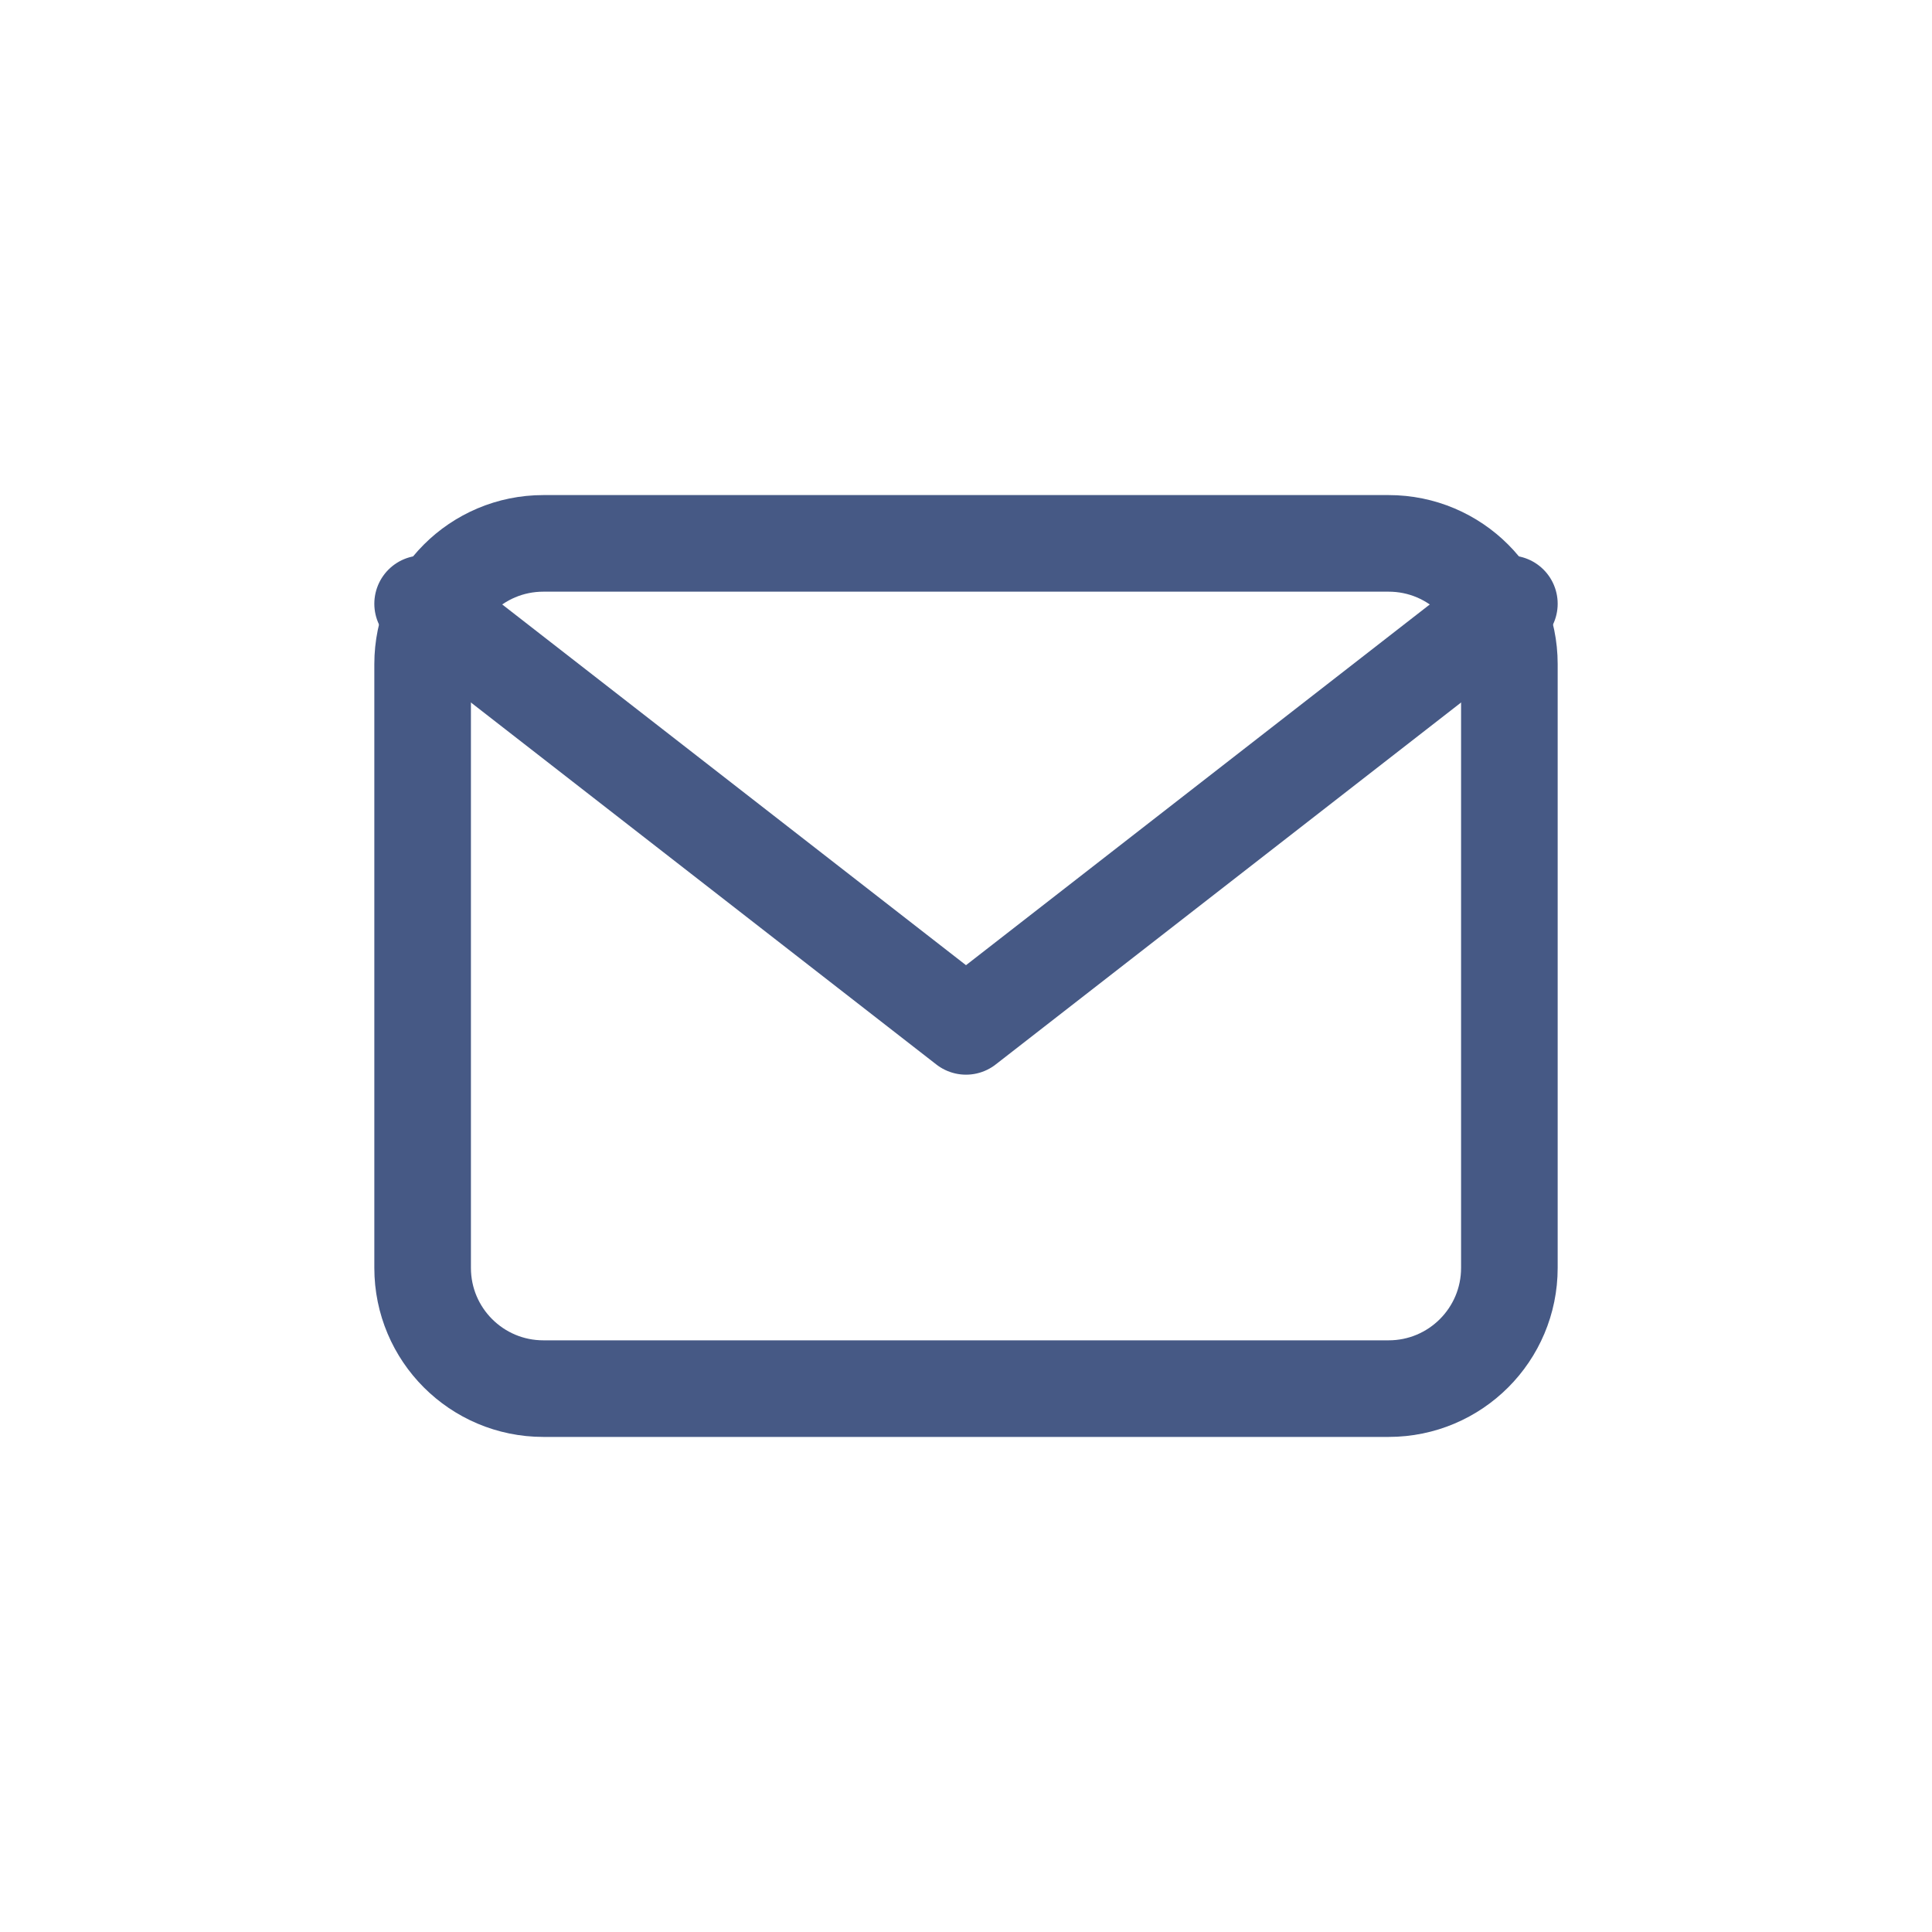
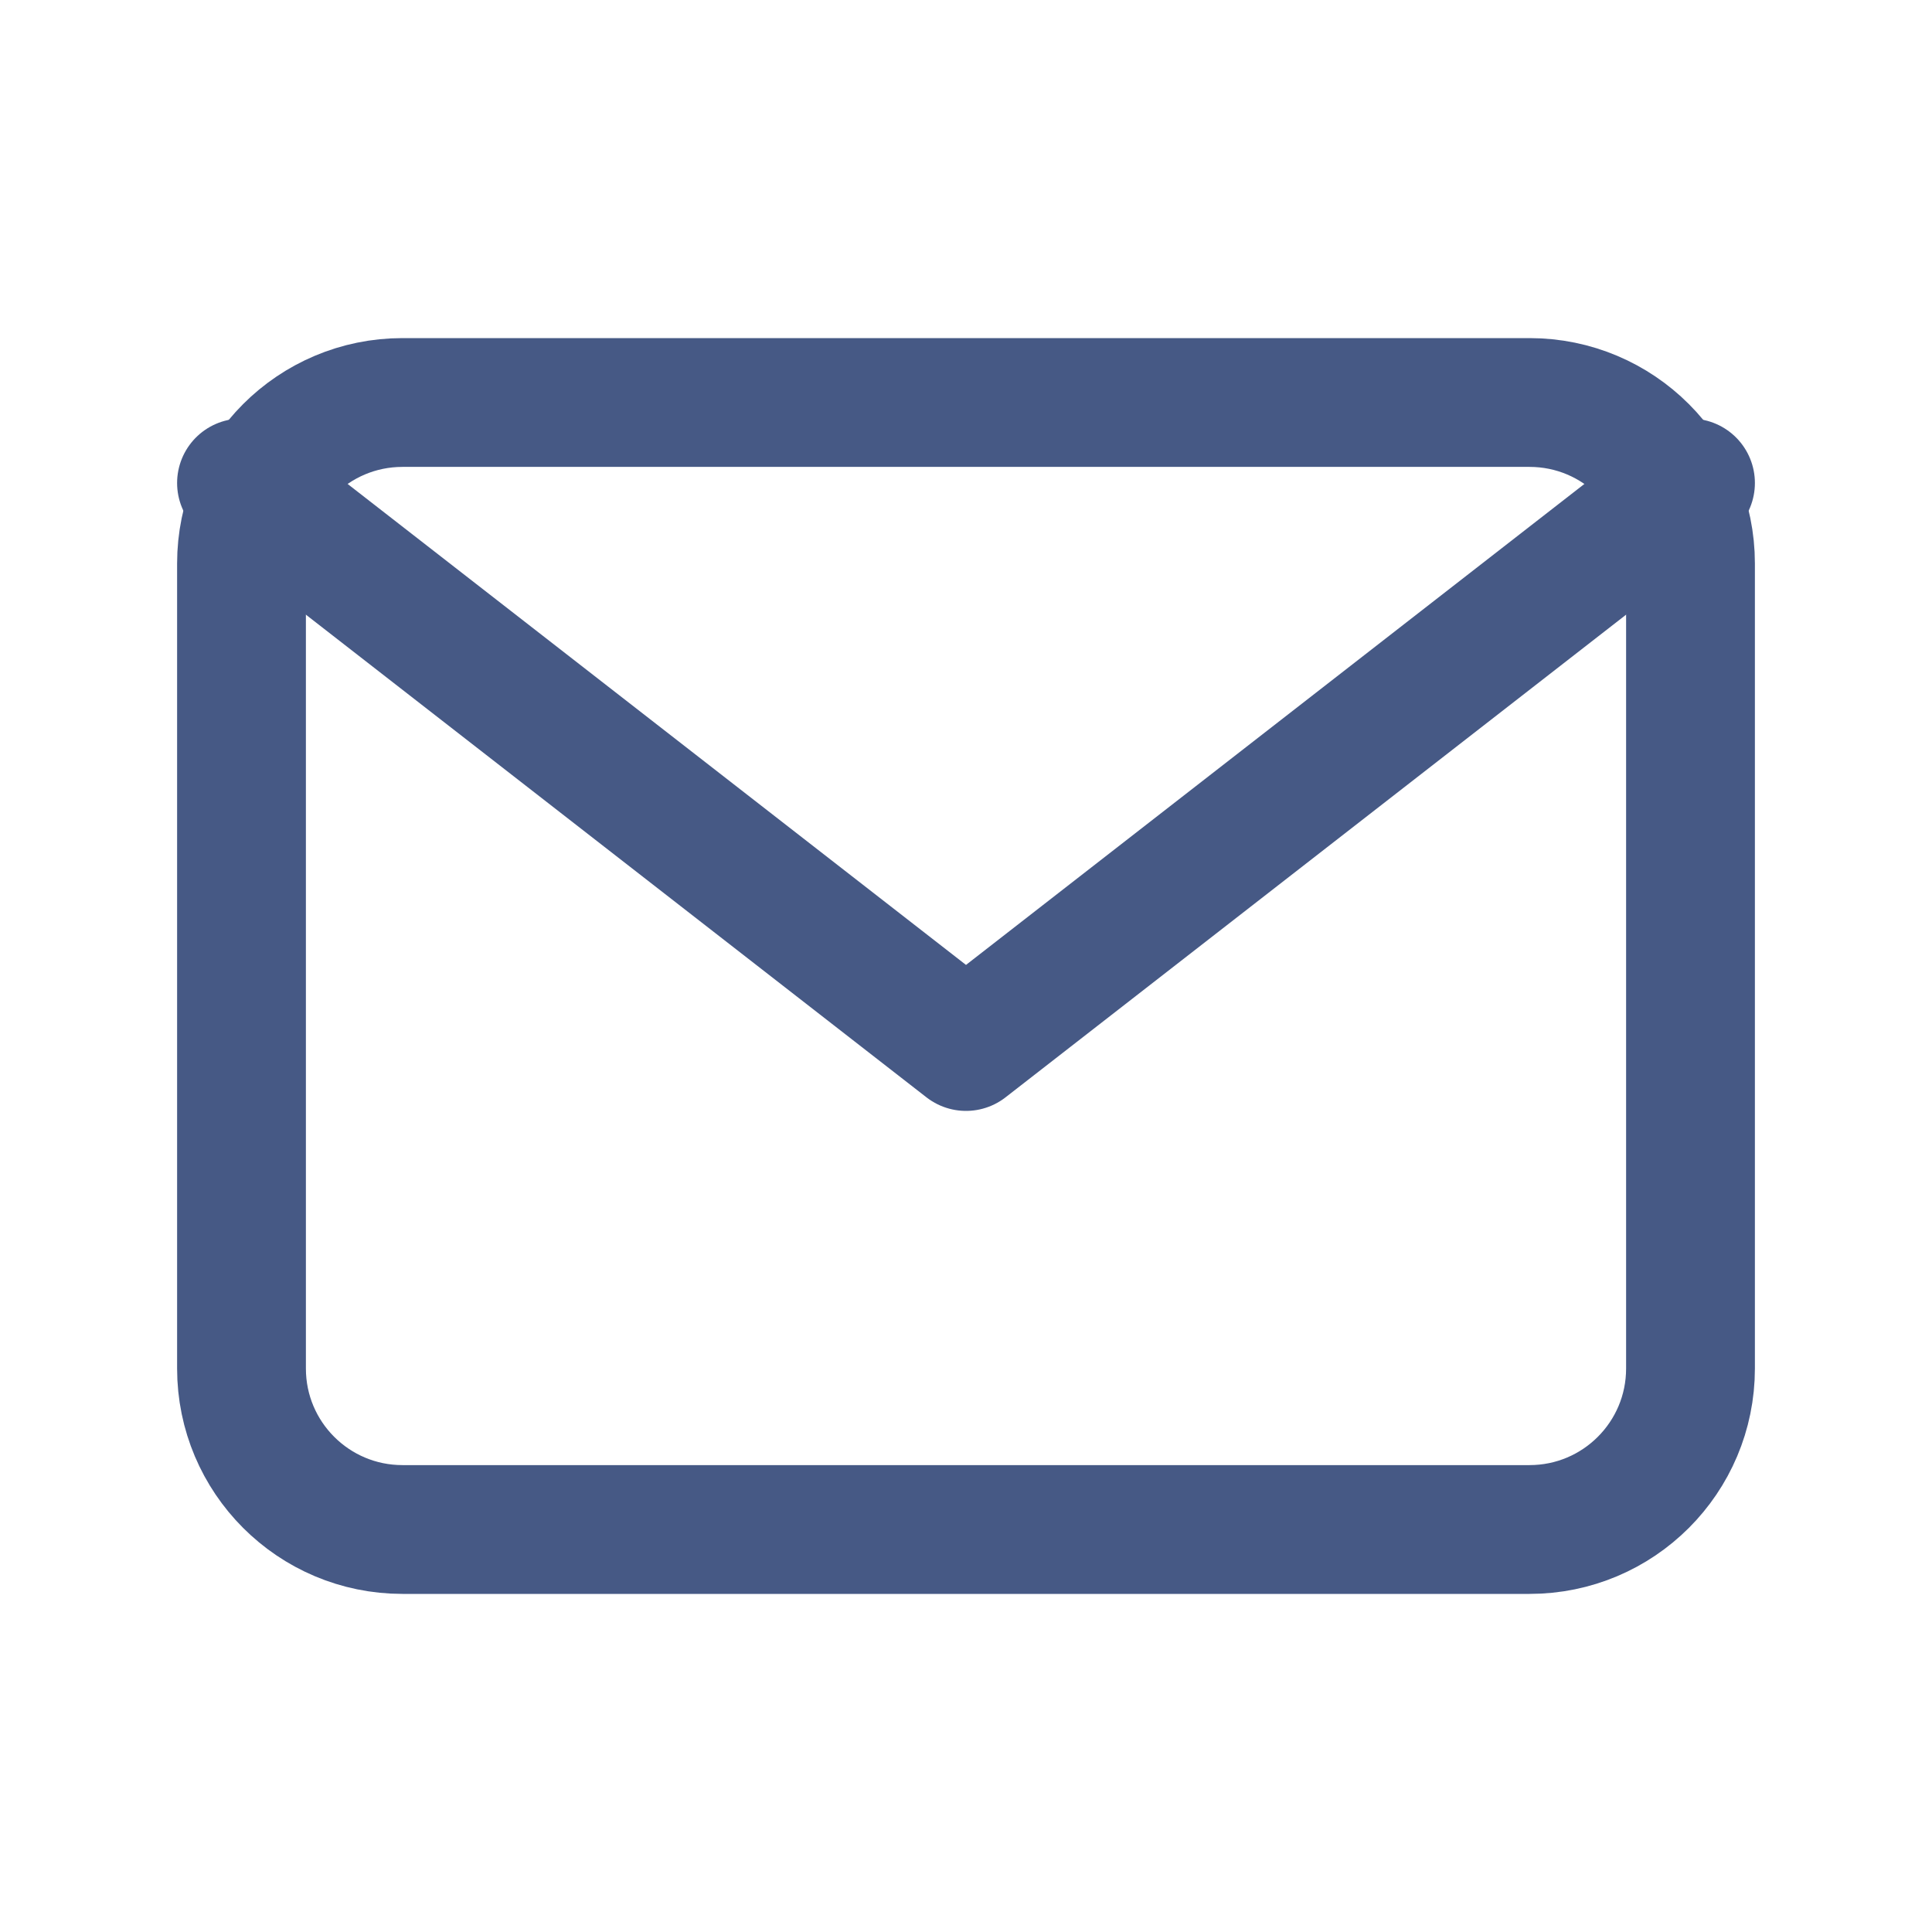
- <svg xmlns="http://www.w3.org/2000/svg" width="32" height="32" viewBox="0 0 32 32" fill="none">
-   <path d="M23 9H9C7.895 9 7 9.895 7 11V21C7 22.105 7.895 23 9 23H23C24.105 23 25 22.105 25 21V11C25 9.895 24.105 9 23 9Z" stroke="#465985" stroke-width="1.6" stroke-linecap="round" stroke-linejoin="round" />
-   <path d="M7 10L16 17L25 10" stroke="#465985" stroke-width="1.6" stroke-linecap="round" stroke-linejoin="round" />
+ <svg xmlns="http://www.w3.org/2000/svg" width="24" height="24" viewBox="0 0 24 24" fill="none">
+   <path d="M5 5H19C20.105 5 21 5.895 21 7V17C21 18.105 20.105 19 19 19H5C3.895 19 3 18.105 3 17V7C3 5.895 3.895 5 5 5Z" stroke-width="1.6" stroke-linecap="round" stroke-linejoin="round" stroke="#465985" />
+   <path d="M3 6L12 13L21 6" stroke-width="1.6" stroke-linecap="round" stroke-linejoin="round" stroke="#465985" />
</svg>
